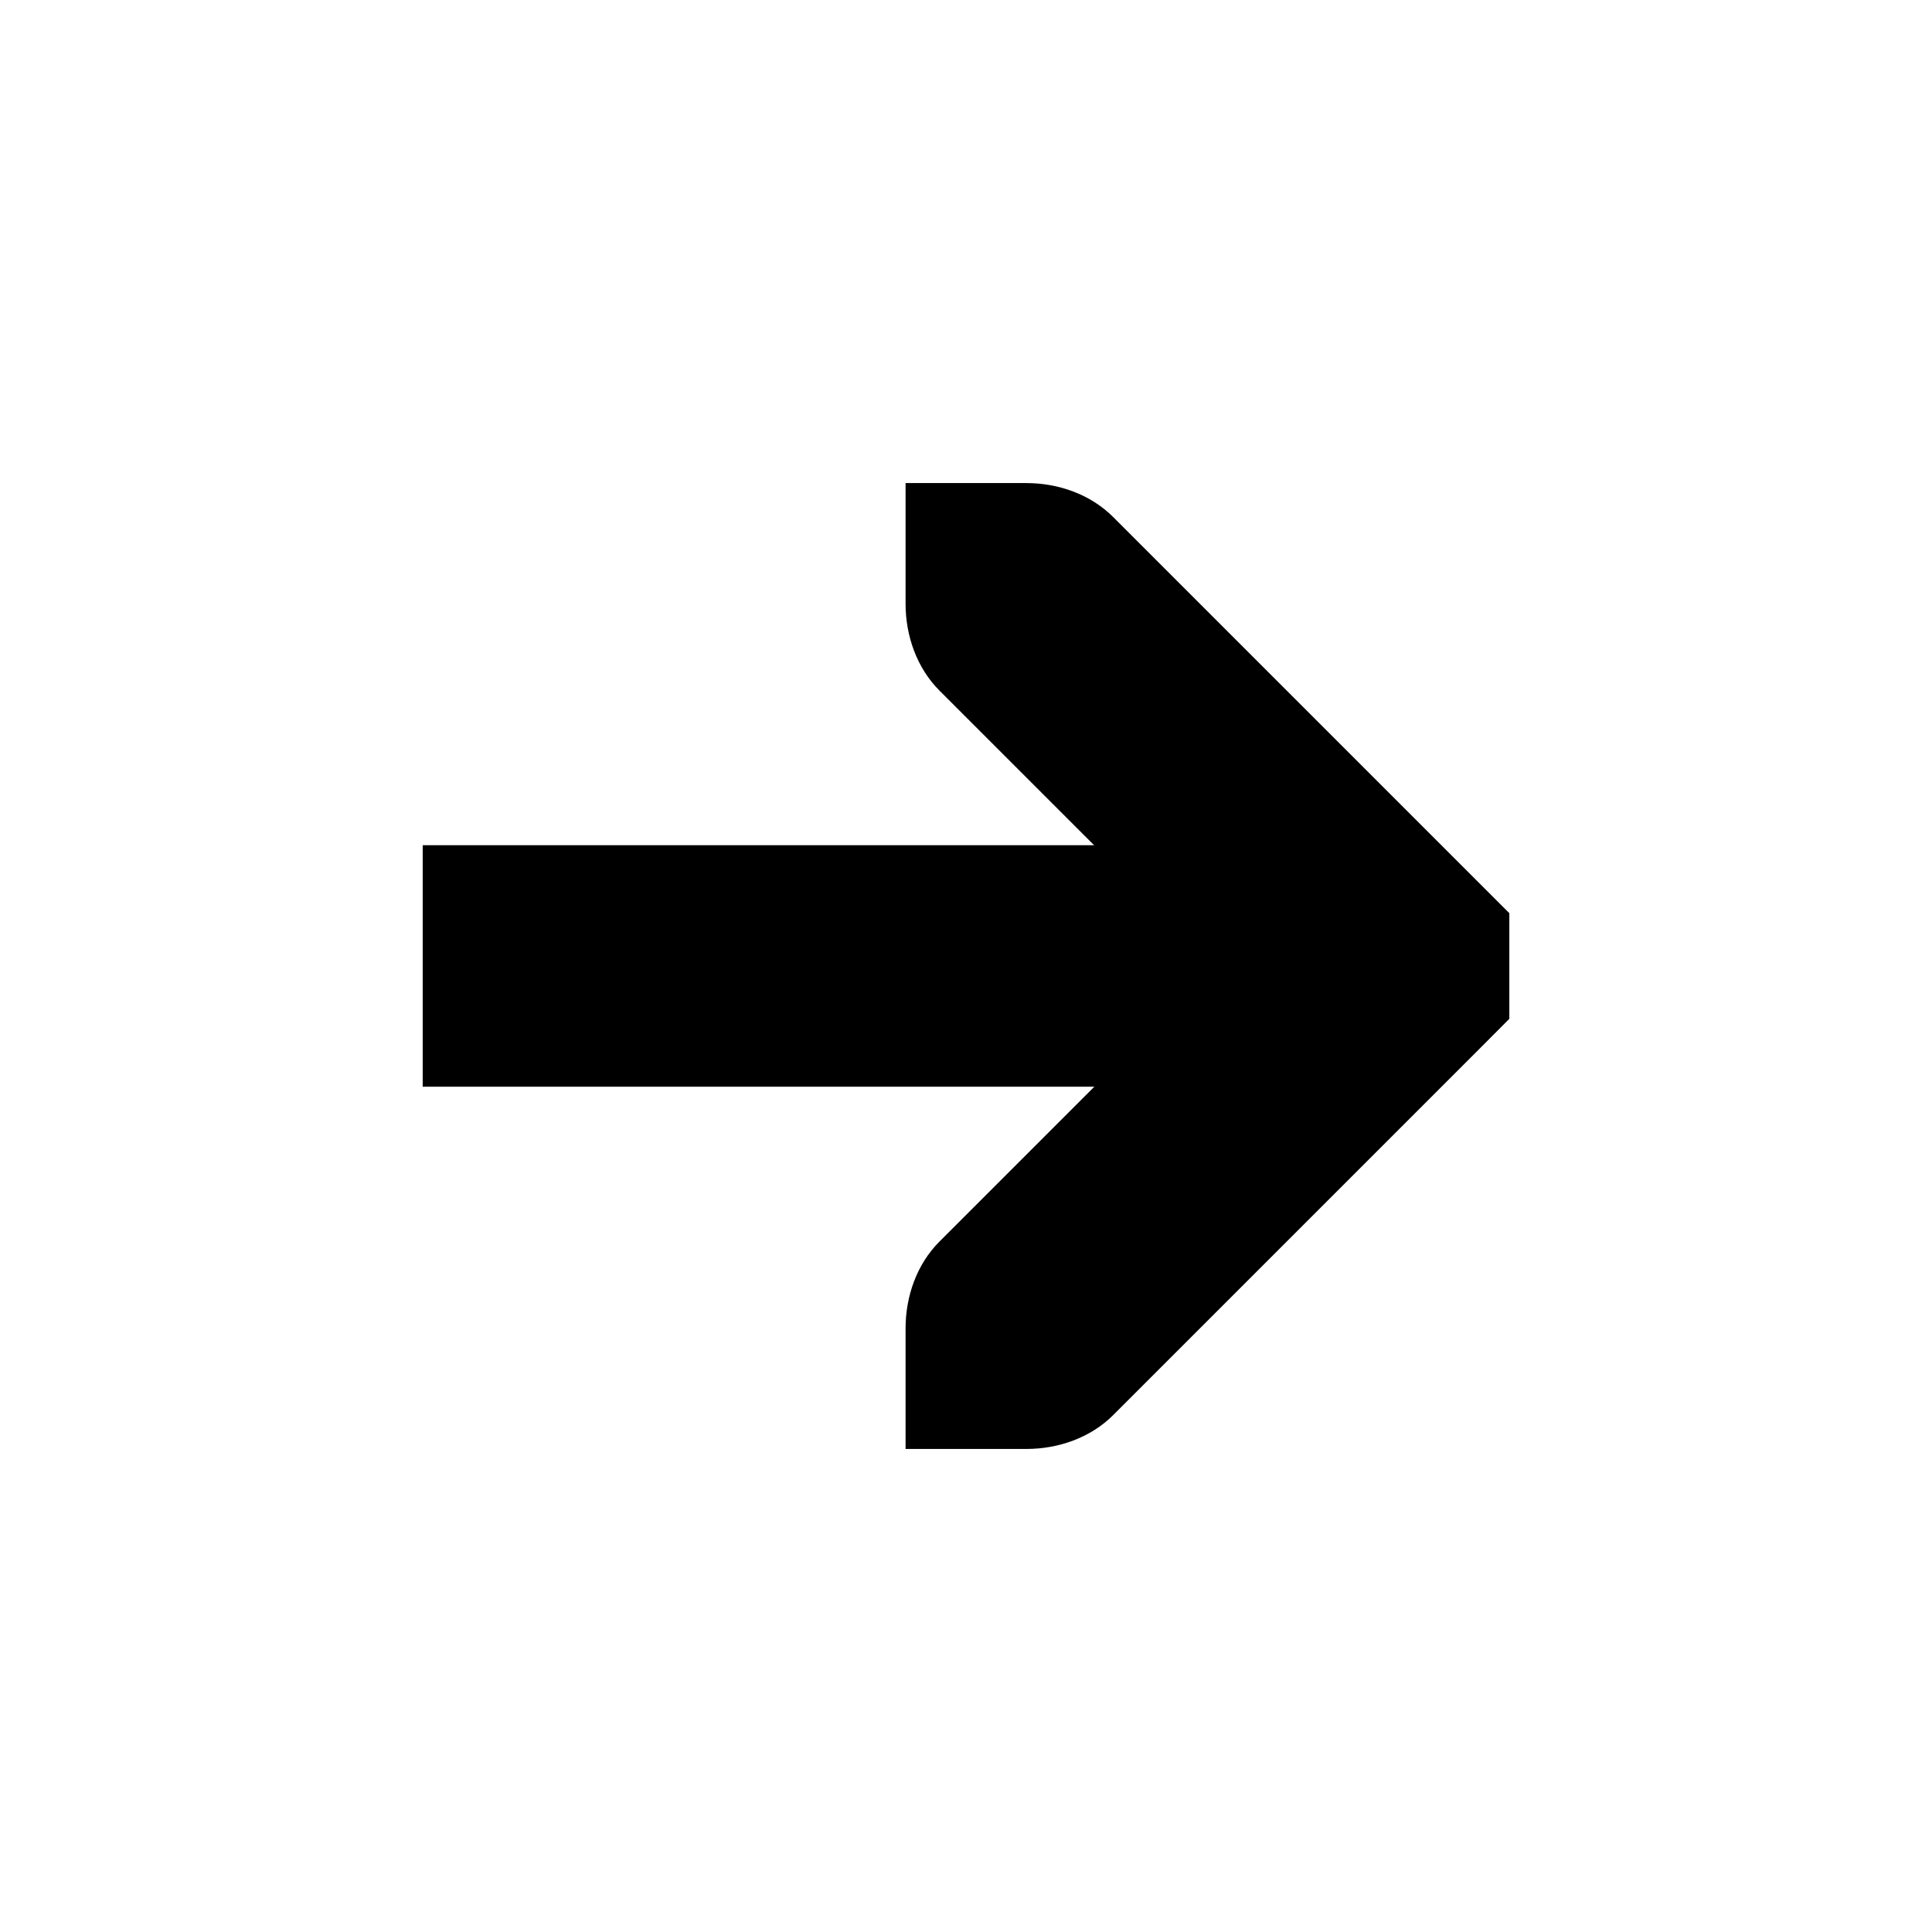
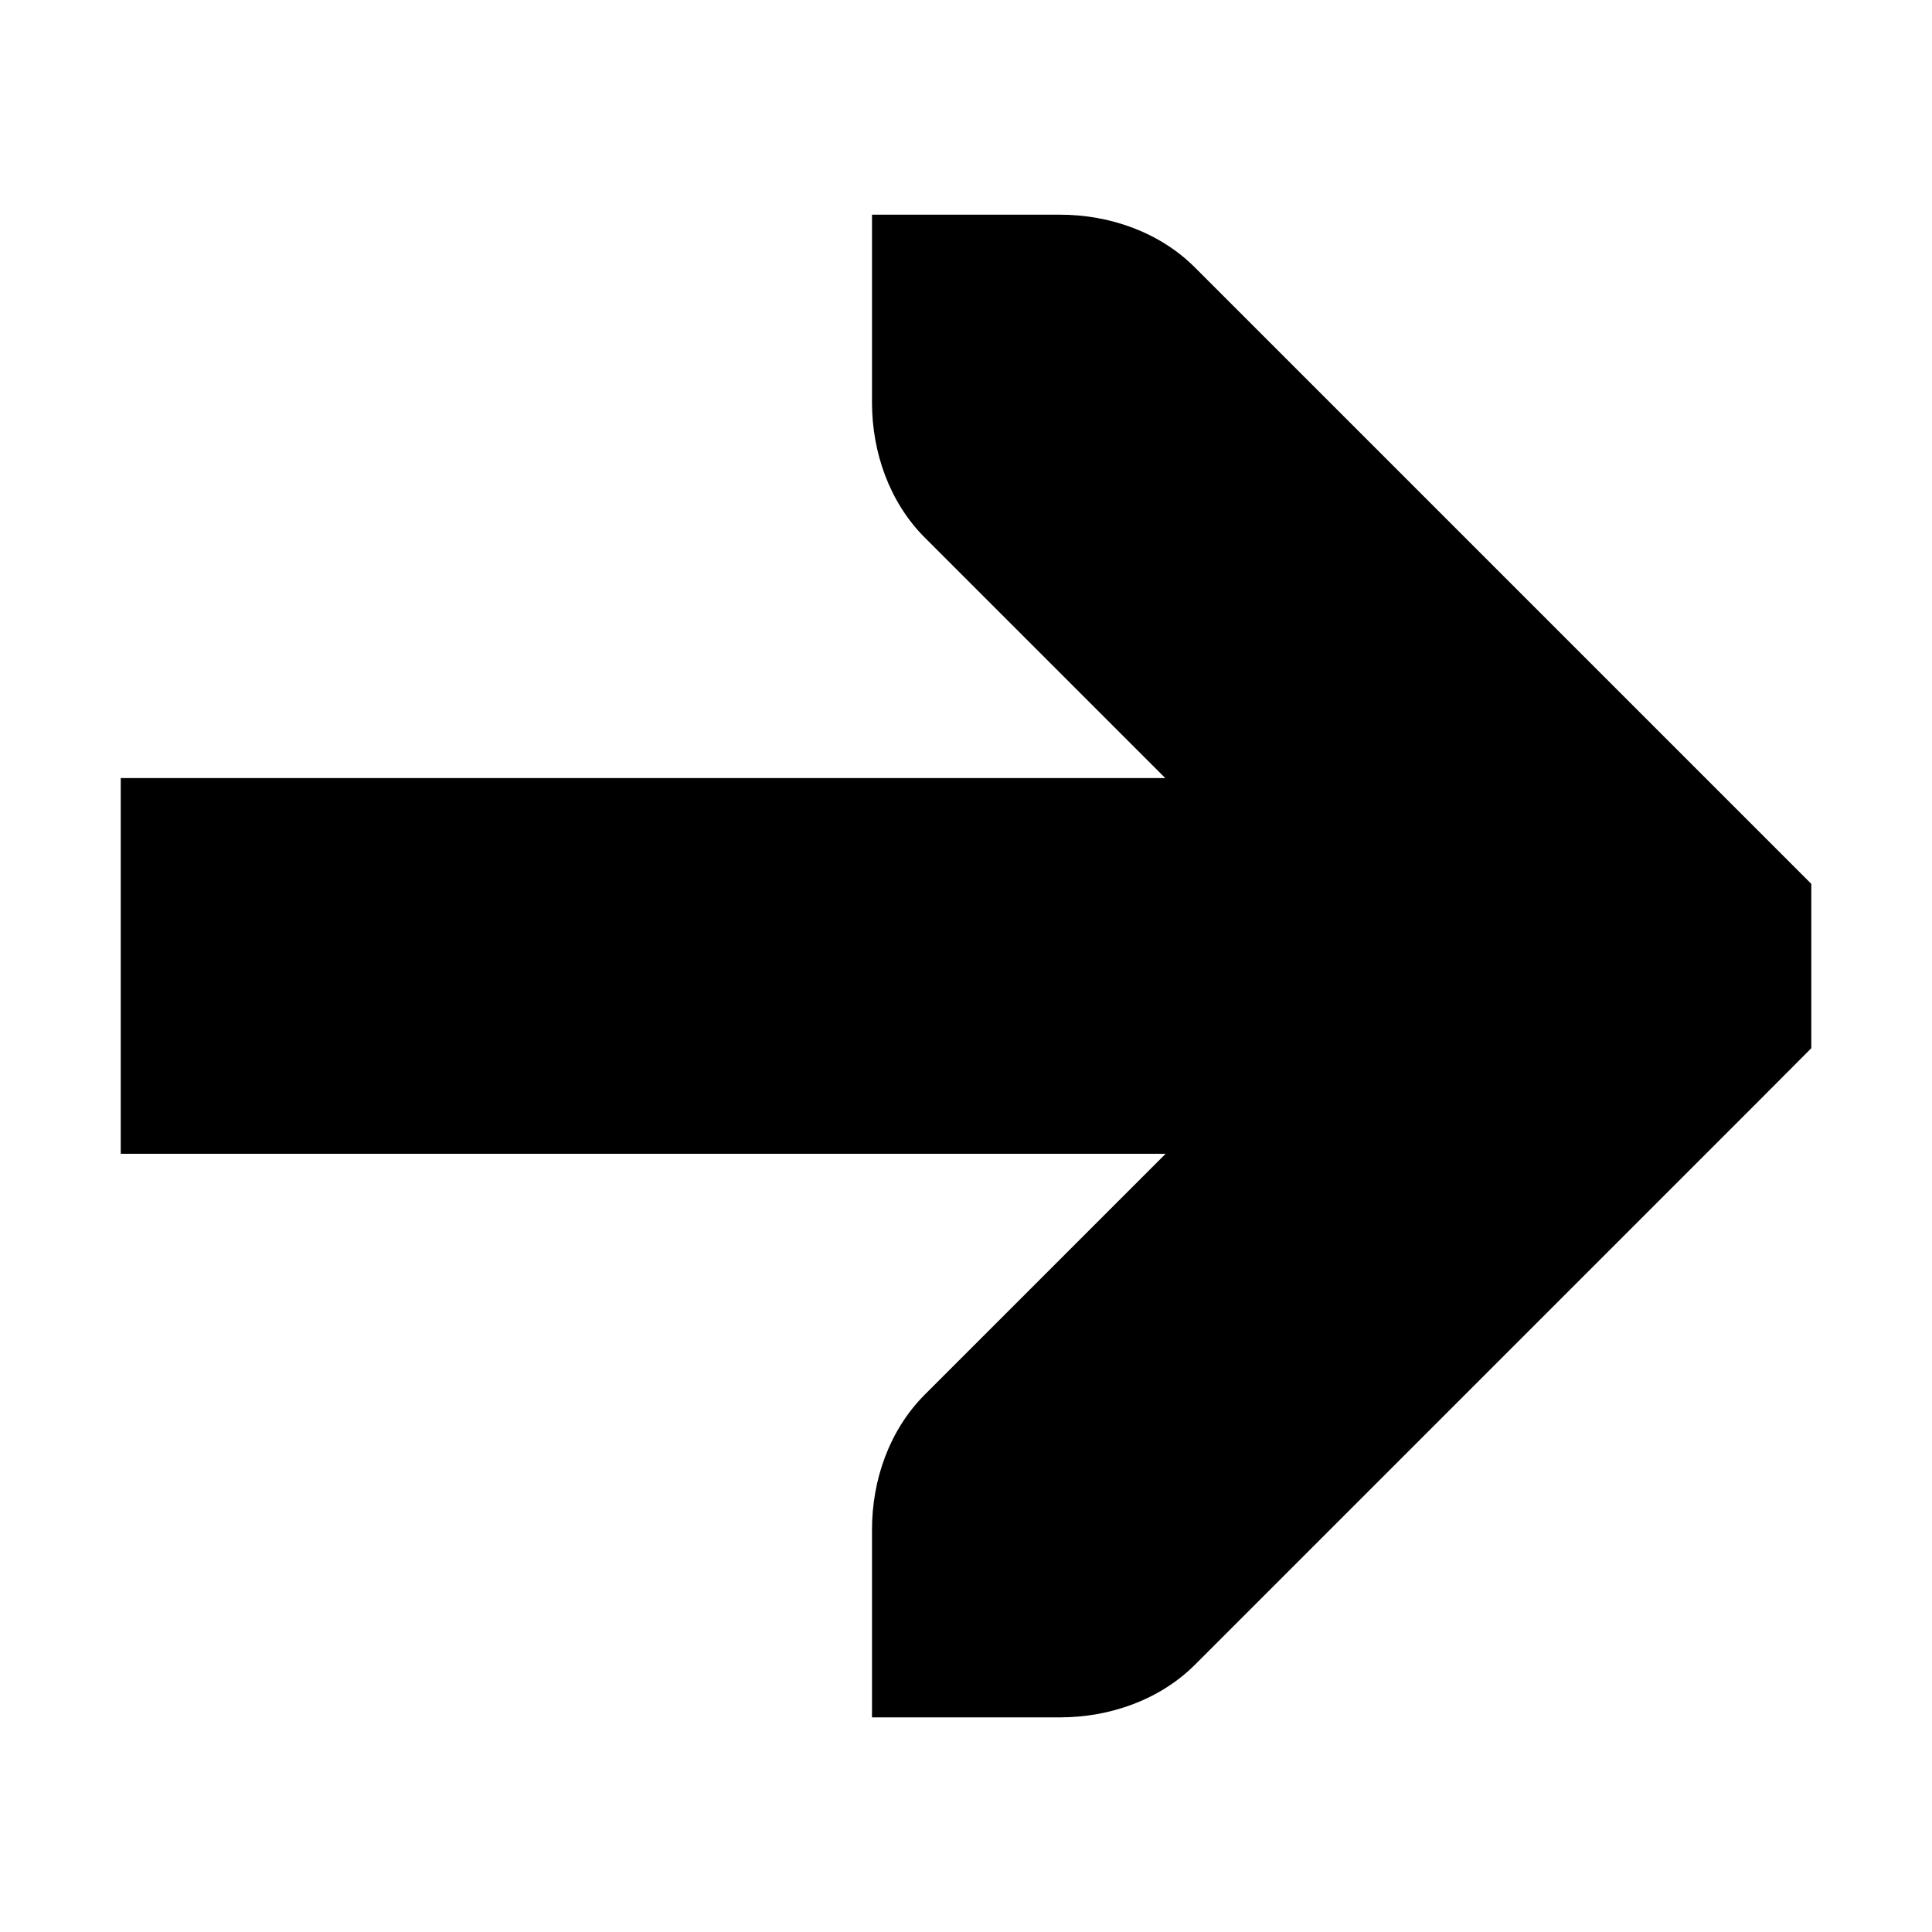
<svg xmlns="http://www.w3.org/2000/svg" height="16" width="16" viewBox="0 0 16 16" version="1.1" id="svg3">
  <defs id="defs3" />
-   <g transform="rotate(90,-13.47501,16.97563)" id="g3">
-     <path d="m -18.451,-4 -10e-6,-1 c -3e-5,-0.265 -0.093,-0.531 -0.281,-0.719 l -3,-3 -0.281,-0.28 h -0.875 l -0.281,0.281 -3,3 c -0.188,0.188 -0.281,0.453 -0.281,0.719 l -1e-5,1 h 1 c 0.265,4e-5 0.531,-0.093 0.719,-0.281 l 2.281,-2.281 2.281,2.281 c 0.188,0.188 0.453,0.281 0.719,0.281 h 1 z" style="color:#000000;text-indent:0;text-transform:none;fill:#000000" connector-curvature="0" id="path2" />
-     <path d="m -23.451,-7 v 7 h 2 v -7 z" style="color:#000000;text-indent:0;text-transform:none;fill:#000000" connector-curvature="0" id="path3" />
+   <g transform="matrix(0,1.55577,-1.55577,0,1,42.92803)" id="g3" style="stroke-width:0.643">
+     <path d="m -18.451,-4 -10e-6,-1 c -3e-5,-0.265 -0.093,-0.531 -0.281,-0.719 l -3,-3 -0.281,-0.28 h -0.875 l -0.281,0.281 -3,3 c -0.188,0.188 -0.281,0.453 -0.281,0.719 l -1e-5,1 h 1 c 0.265,4e-5 0.531,-0.093 0.719,-0.281 l 2.281,-2.281 2.281,2.281 c 0.188,0.188 0.453,0.281 0.719,0.281 h 1 z" style="color:#000000;text-indent:0;text-transform:none;fill:#000000;stroke-width:0.643" connector-curvature="0" id="path2" />
+     <path d="m -23.451,-7 v 7 h 2 v -7 z" style="color:#000000;text-indent:0;text-transform:none;fill:#000000;stroke-width:0.643" connector-curvature="0" id="path3" />
  </g>
</svg>
